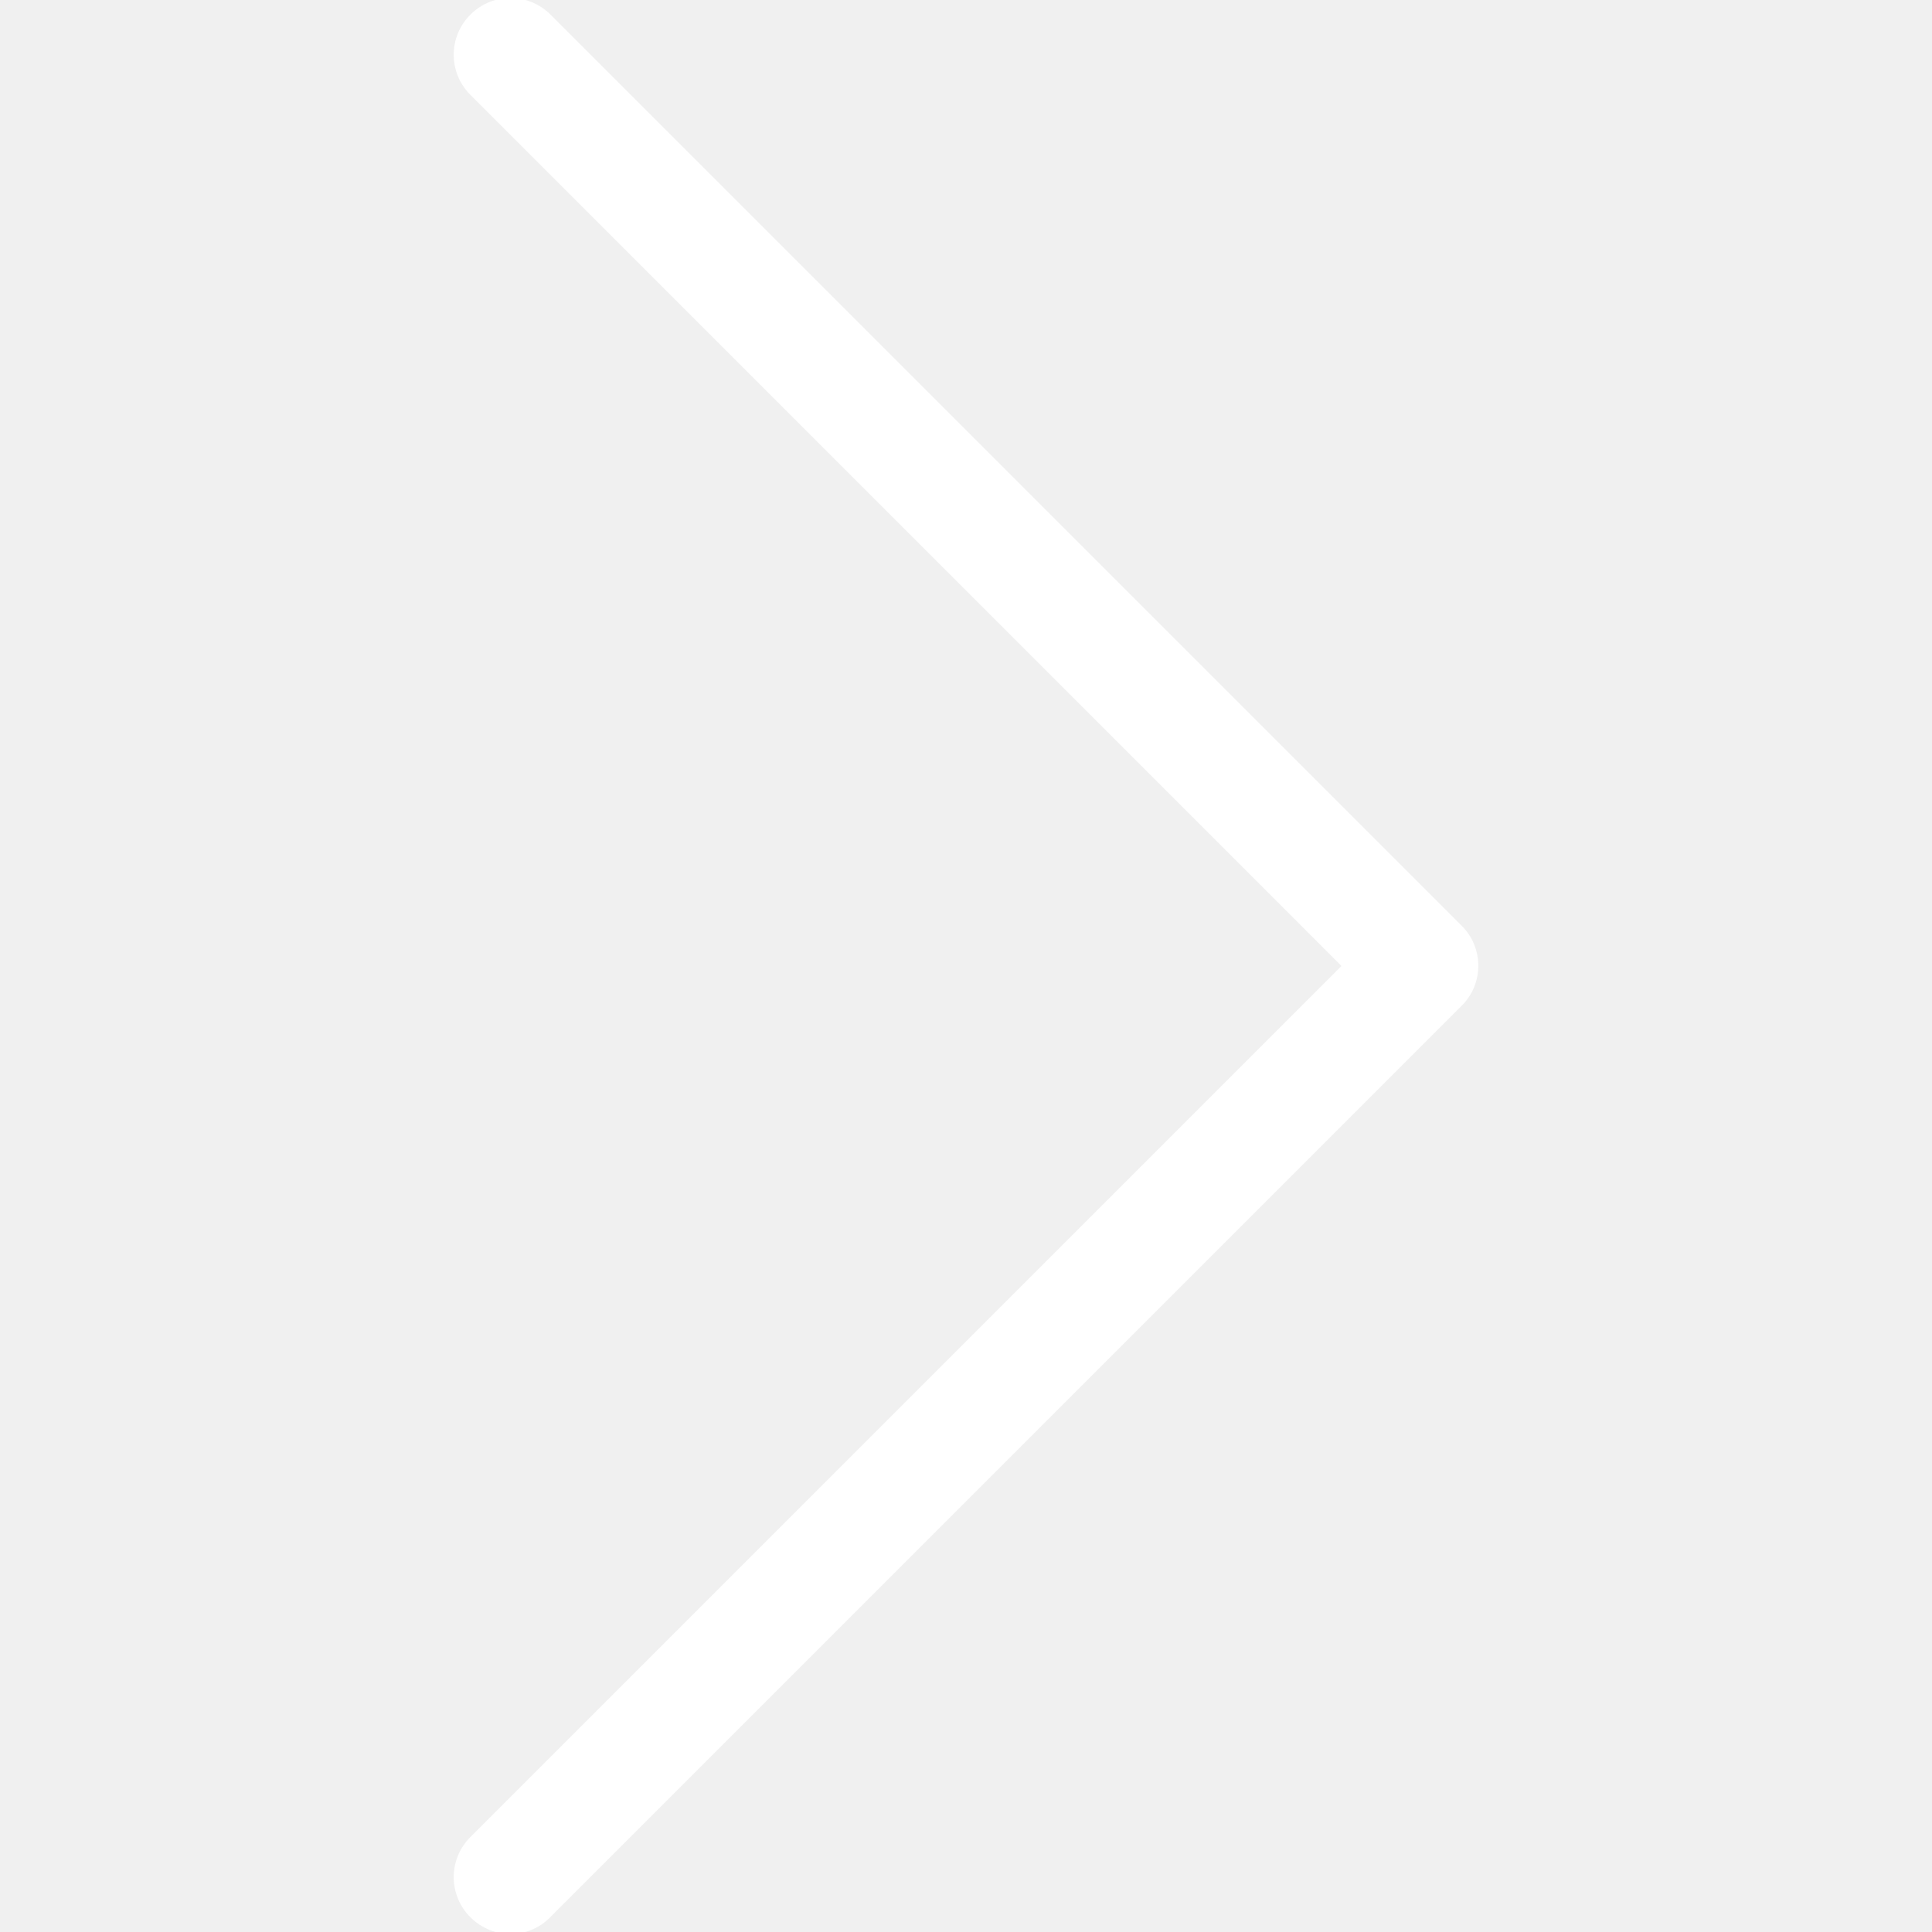
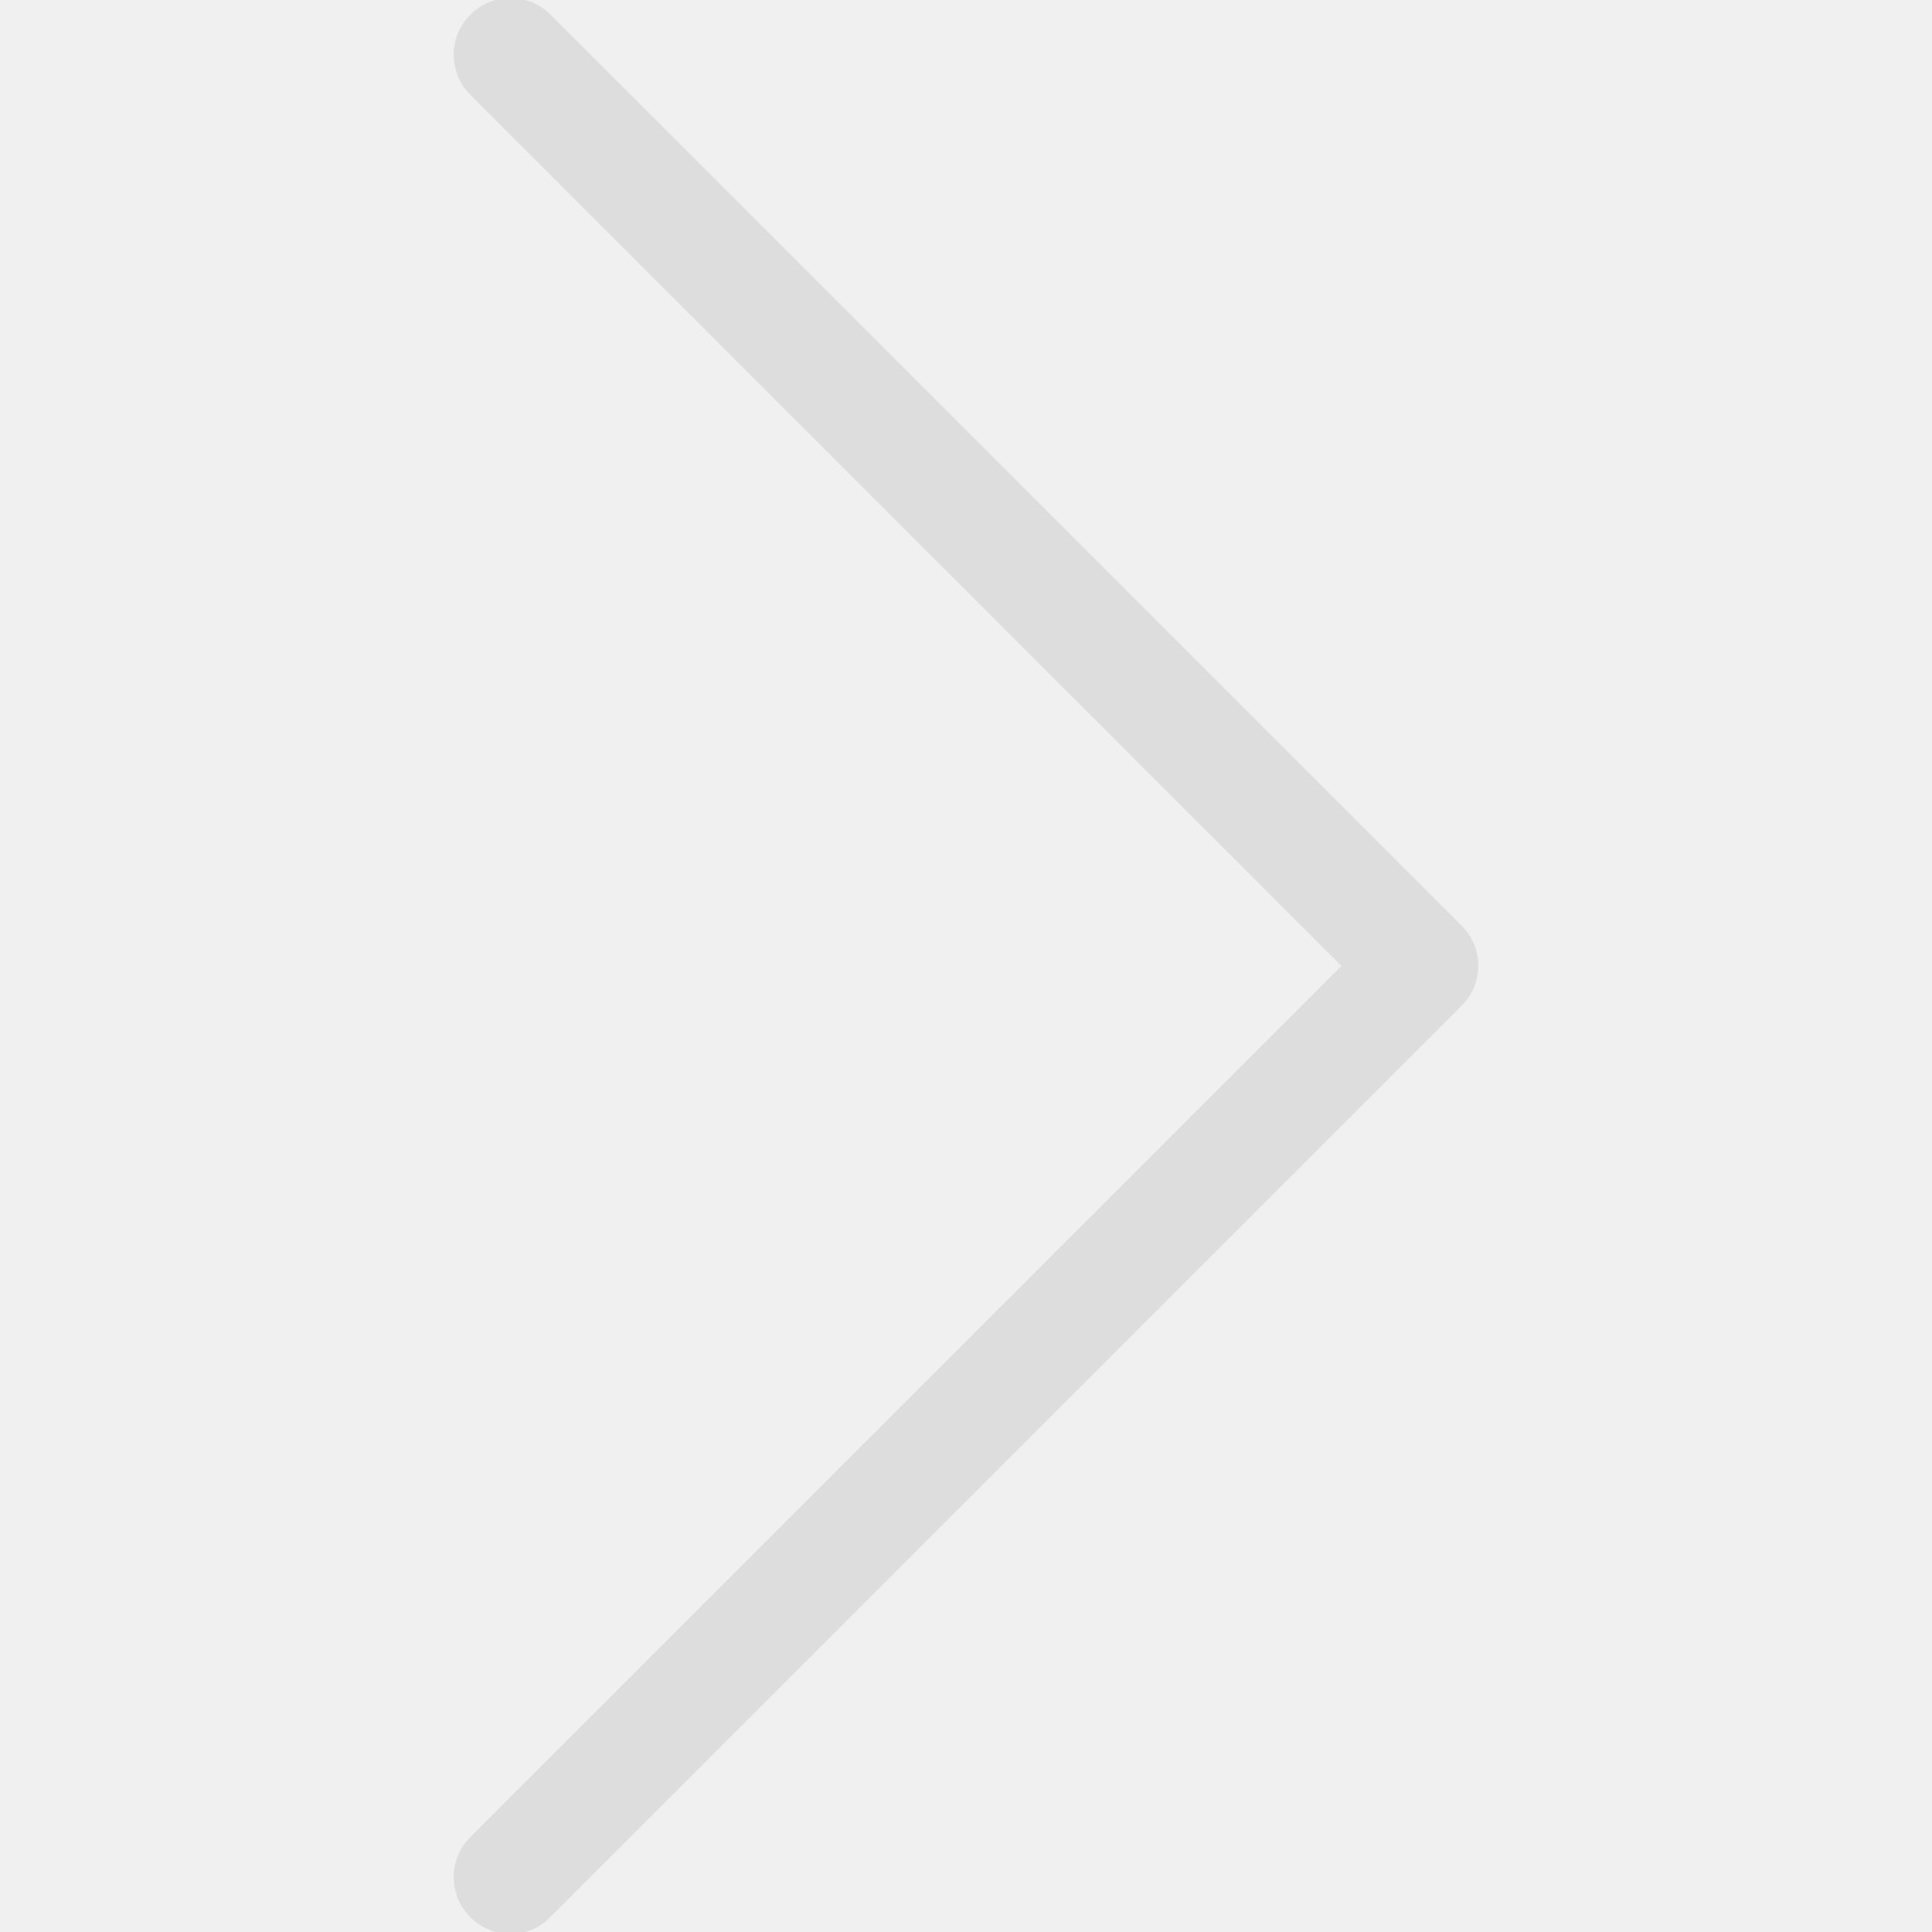
<svg xmlns="http://www.w3.org/2000/svg" version="1.1" id="Capa_1" x="0px" y="0px" viewBox="0 0 477.175 477.175" style="enable-background:new 0 0 477.175 477.175;" xml:space="preserve">
  <g>
-     <path stroke="white" fill="white" d="M360.731,229.075l-225.1-225.1c-5.3-5.3-13.8-5.3-19.1,0s-5.3,13.8,0,19.1l215.5,215.5l-215.5,215.5   c-5.3,5.3-5.3,13.8,0,19.1c2.6,2.6,6.1,4,9.5,4c3.4,0,6.9-1.3,9.5-4l225.1-225.1C365.931,242.875,365.931,234.275,360.731,229.075z   " />
+     <path stroke="#dddddd" fill="#dddddd" d="M360.731,229.075l-225.1-225.1c-5.3-5.3-13.8-5.3-19.1,0s-5.3,13.8,0,19.1l215.5,215.5l-215.5,215.5   c-5.3,5.3-5.3,13.8,0,19.1c2.6,2.6,6.1,4,9.5,4c3.4,0,6.9-1.3,9.5-4l225.1-225.1C365.931,242.875,365.931,234.275,360.731,229.075z   " />
  </g>
  <g>
</g>
  <g>
</g>
  <g>
</g>
  <g>
</g>
  <g>
</g>
  <g>
</g>
  <g>
</g>
  <g>
</g>
  <g>
</g>
  <g>
</g>
  <g>
</g>
  <g>
</g>
  <g>
</g>
  <g>
</g>
  <g>
</g>
</svg>
